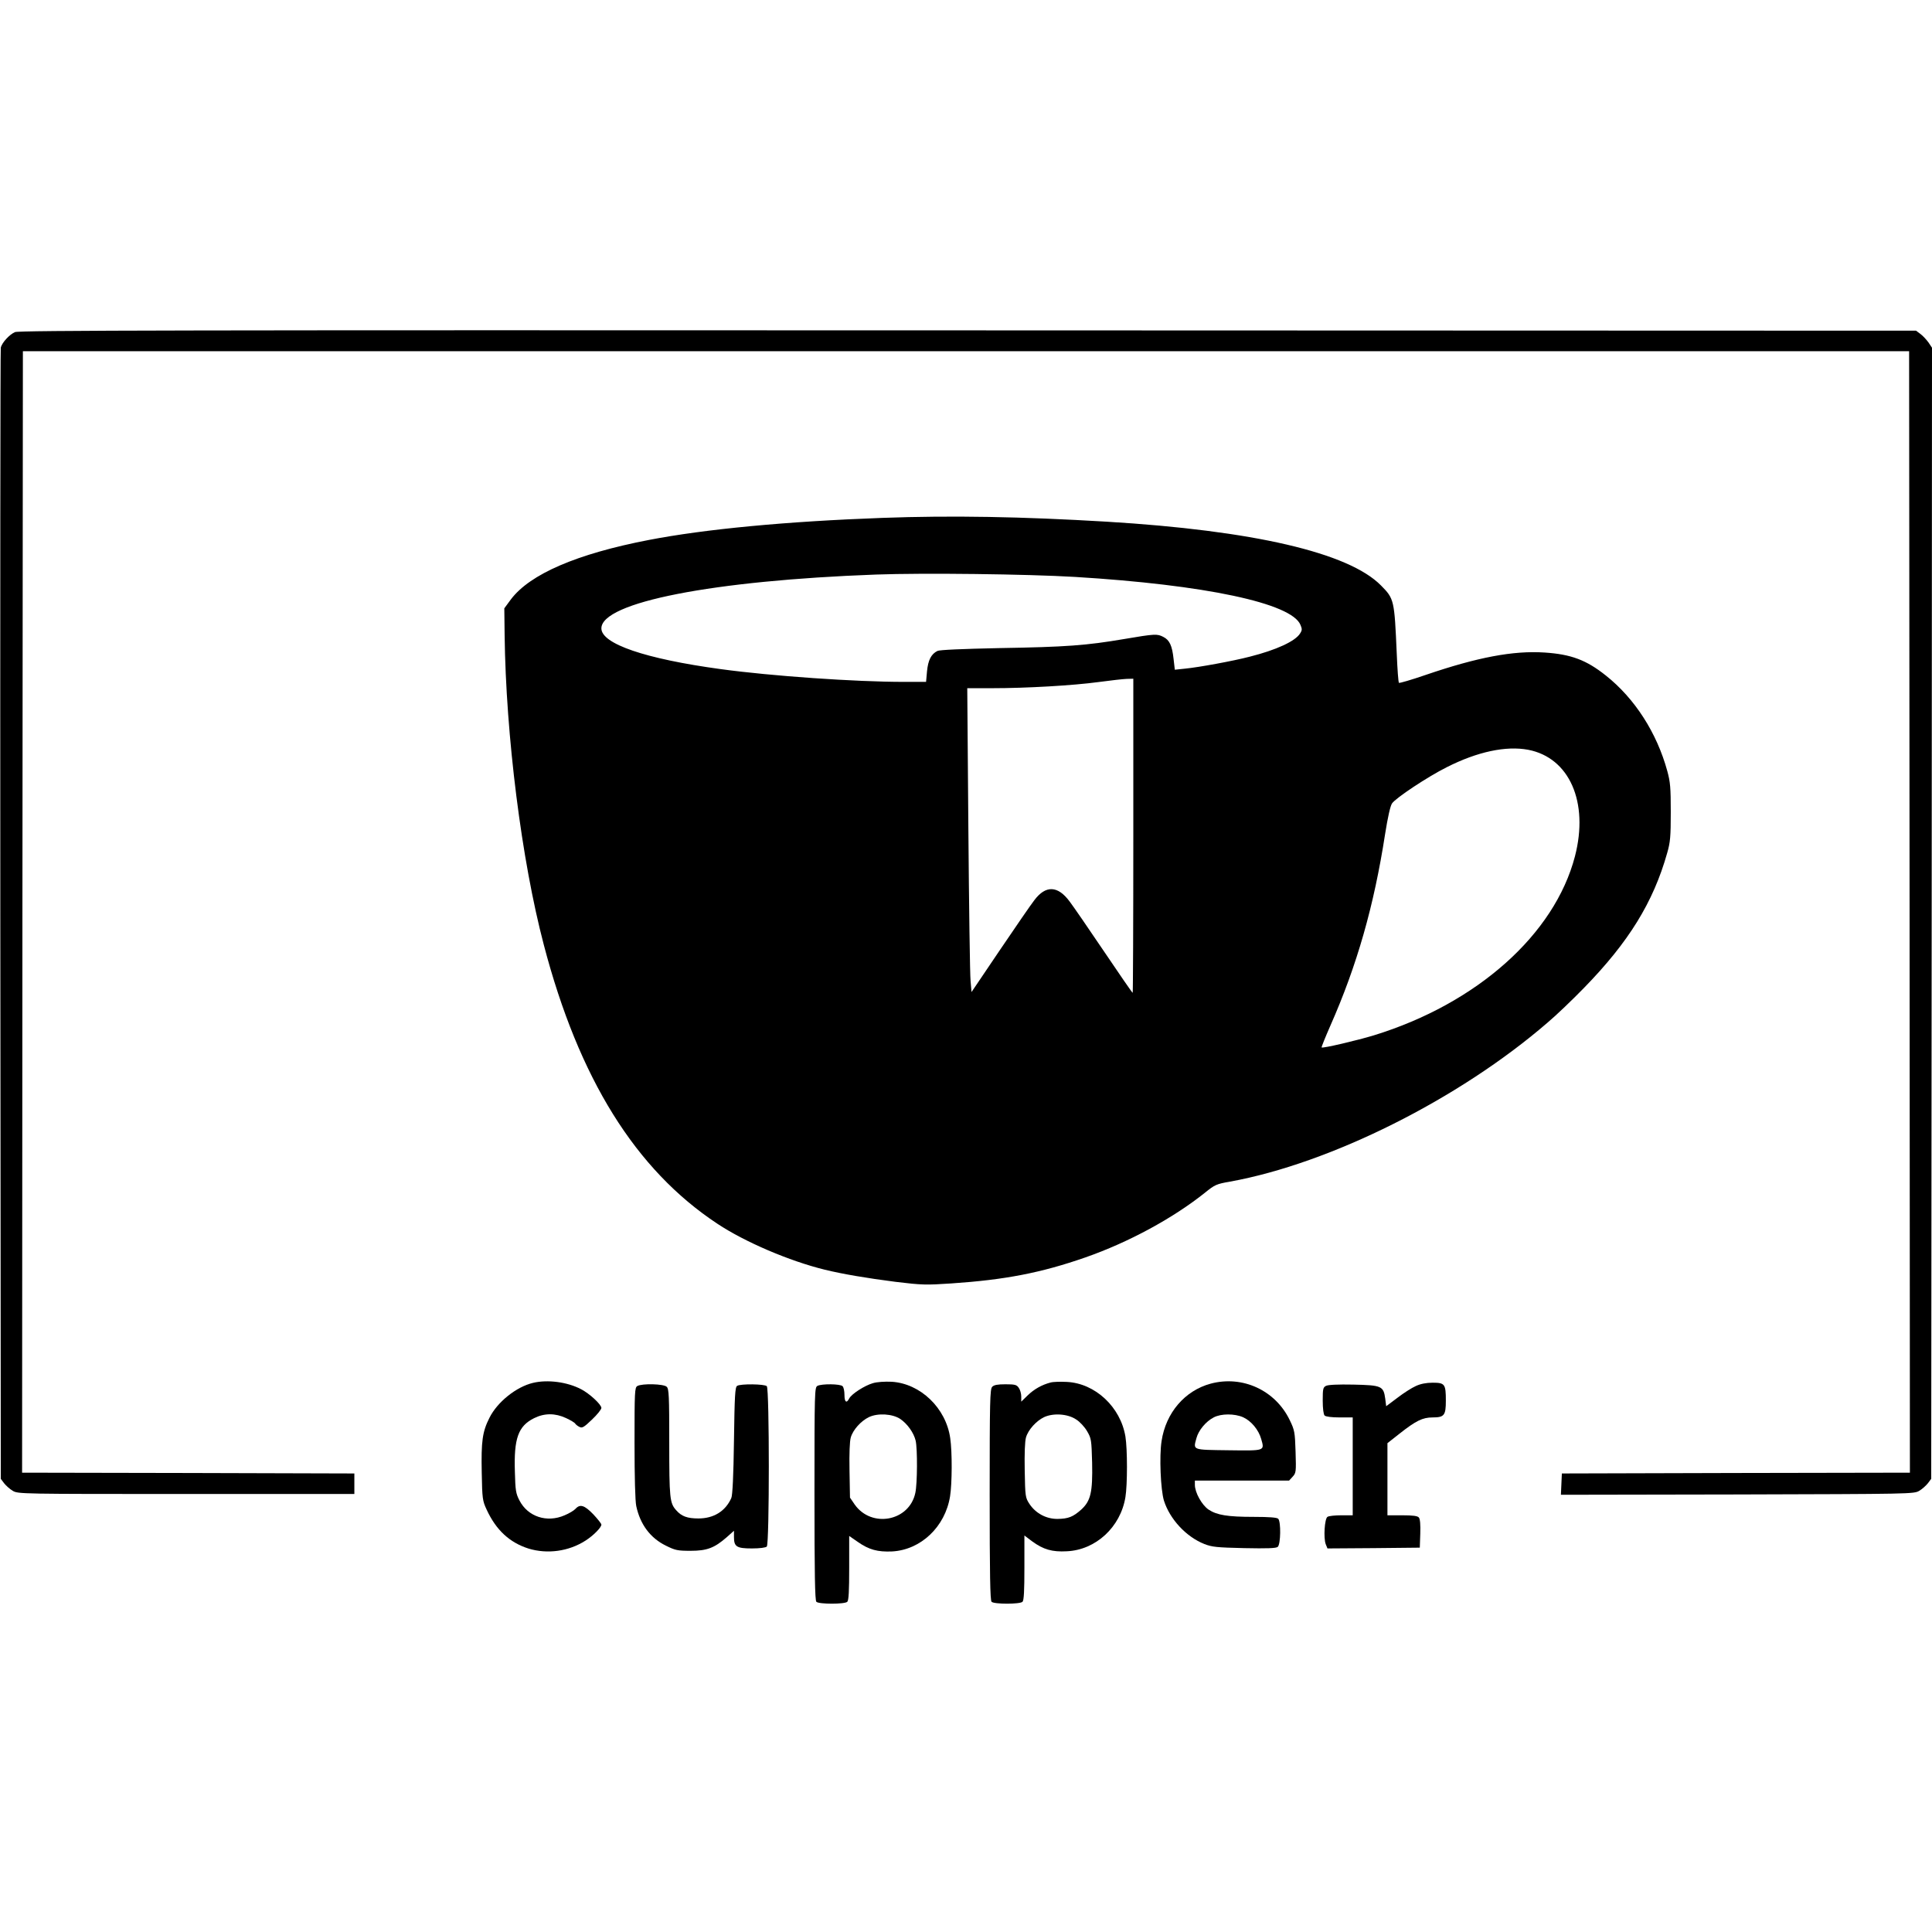
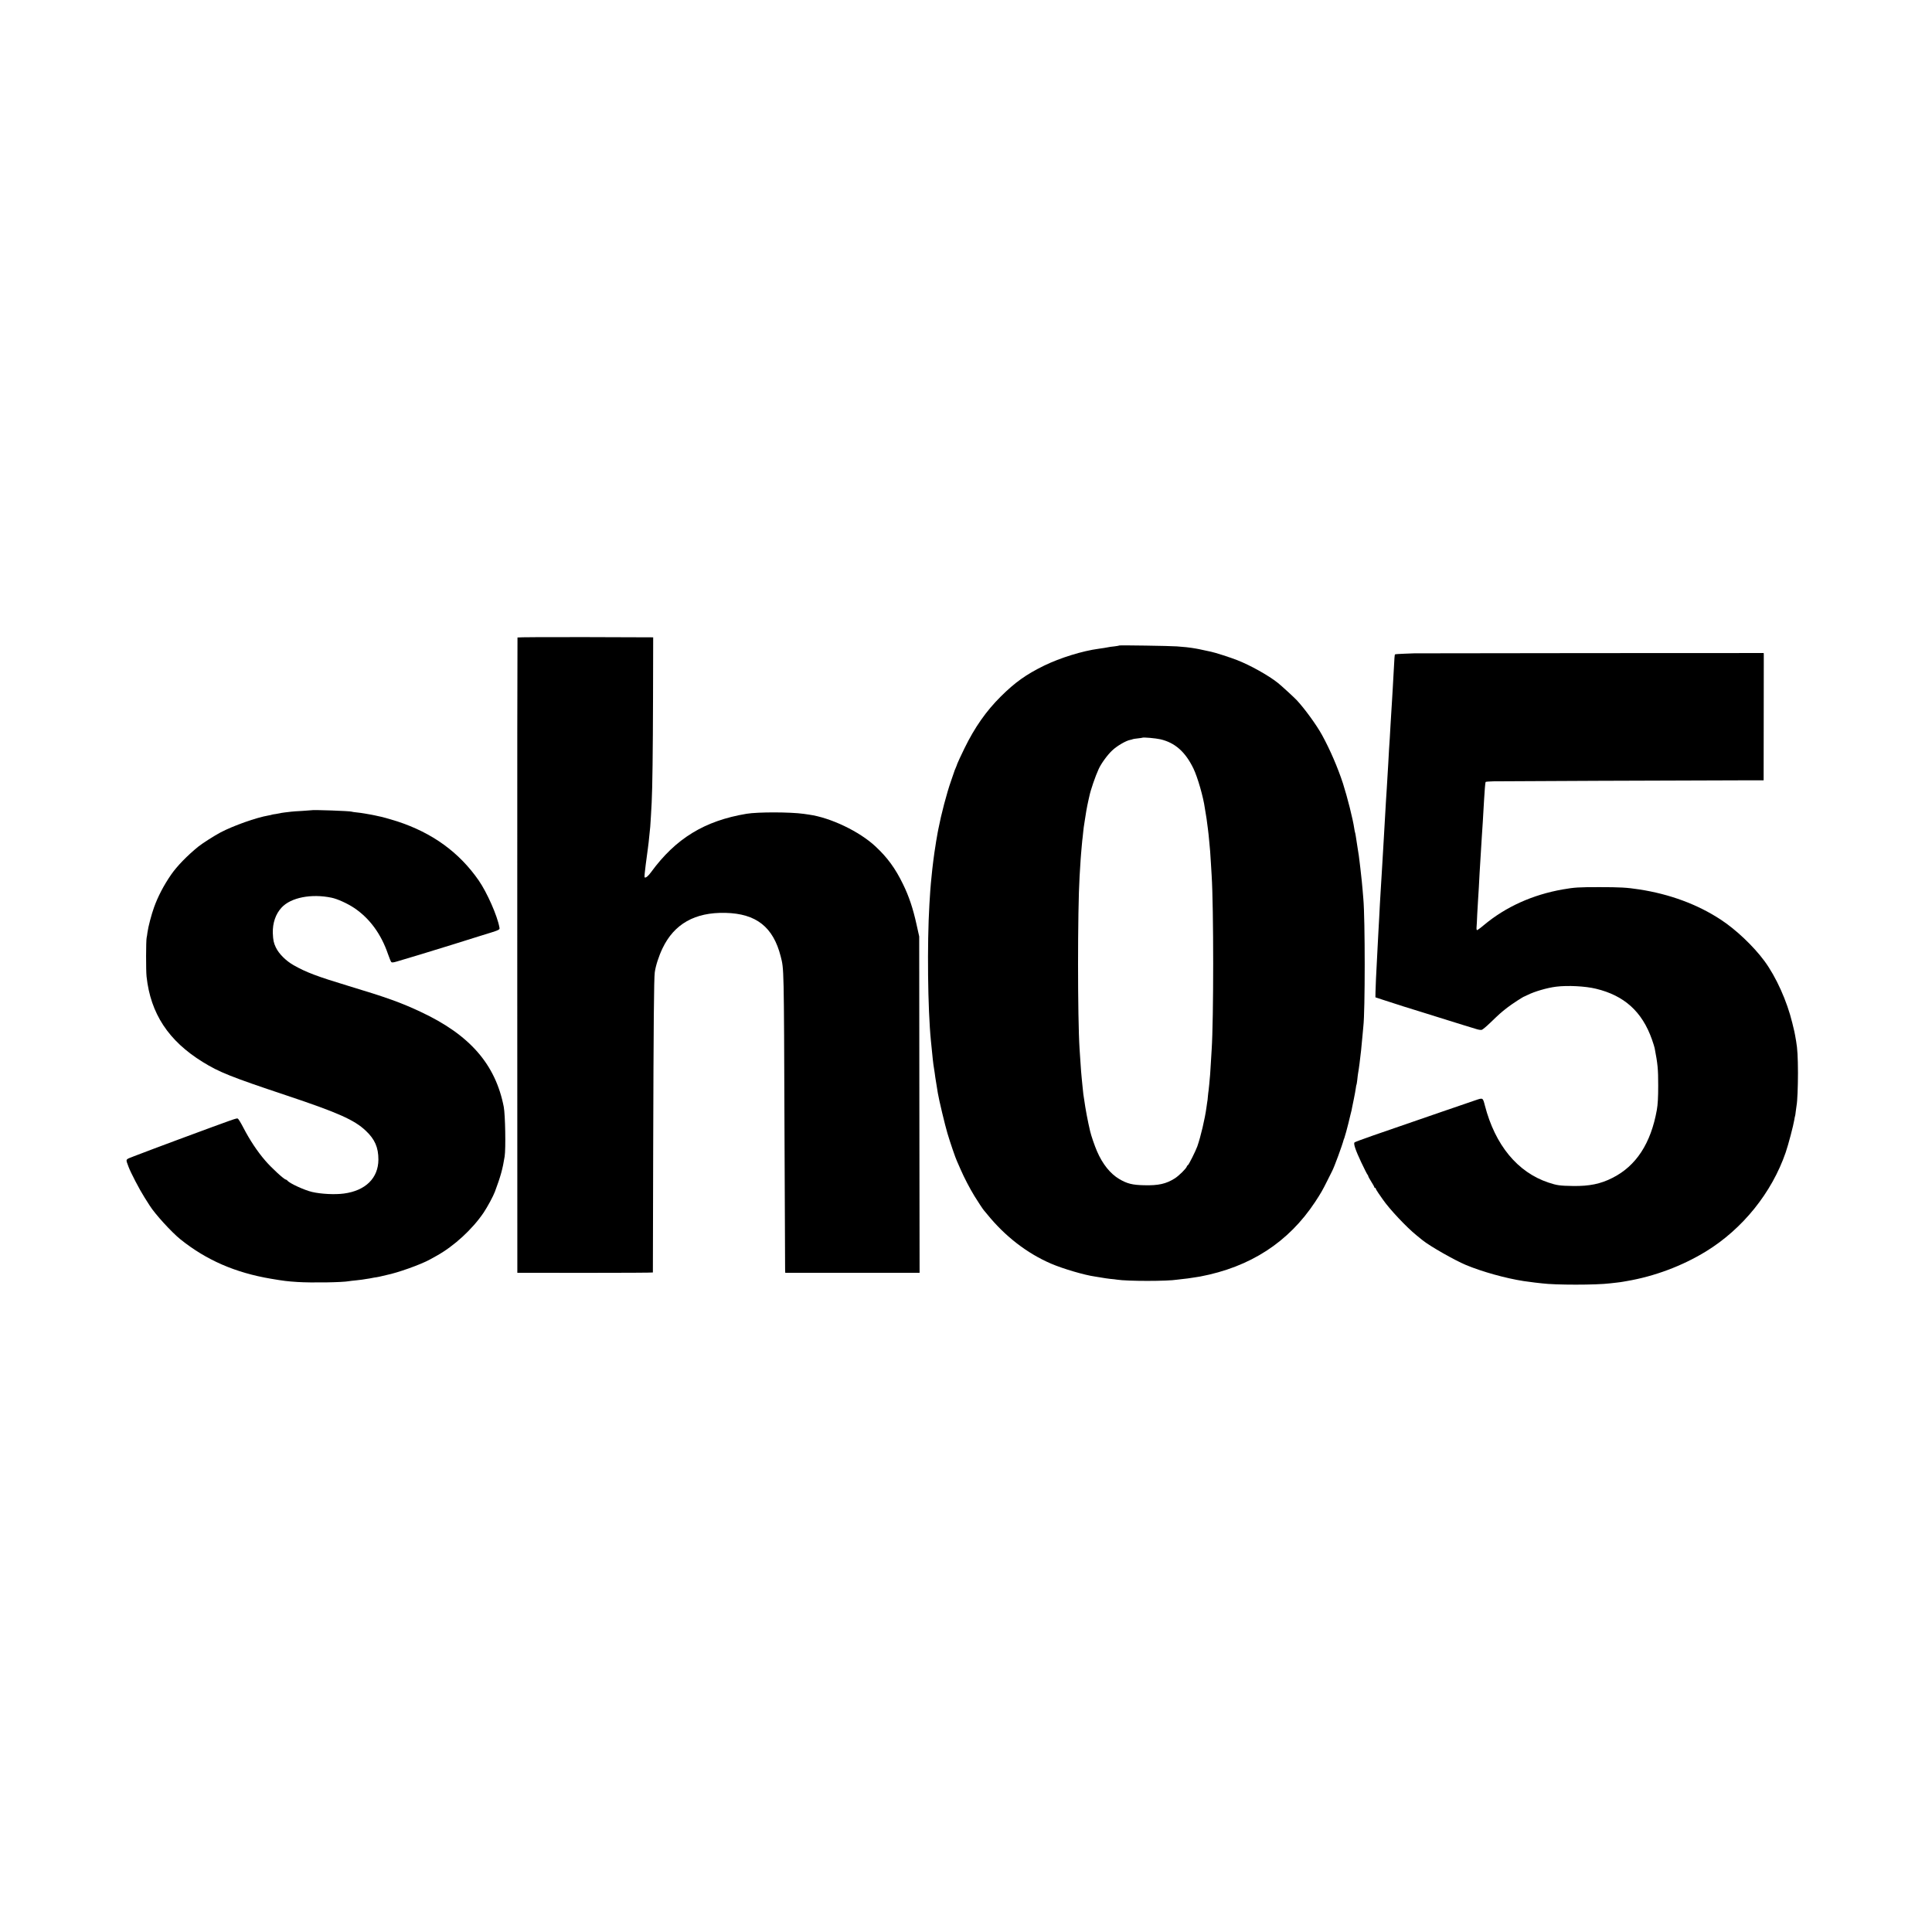
- <svg xmlns="http://www.w3.org/2000/svg" version="1.0" width="1224pt" height="1224pt" viewBox="0 0 1224 1224" preserveAspectRatio="xMidYMid meet">
-   <g transform="translate(0,1224) scale(0.1,-0.1)" fill="#000000" stroke="none">
-     <path d="M95 10136 c-35 -15 -83 -67 -90 -99 -3 -12 -4 -1629 -3 -3594 l3 -3572 21 -28 c12 -15 36 -37 55 -48 33 -20 52 -20 1099 -20 l1065 0 0 65 0 65 -1053 3 -1052 2 2 3553 3 3552 5975 0 5975 0 3 -3552 2 -3553 -1102 -2 -1103 -3 -3 -68 -3 -67 1118 2 c1098 3 1119 3 1152 23 19 11 43 33 55 48 l21 28 3 3583 2 3583 -22 33 c-13 18 -36 43 -51 54 l-28 21 -6007 2 c-4979 2 -6012 0 -6037 -11z" />
-     <path d="M5590 8959 c-606 -22 -1123 -71 -1480 -140 -456 -88 -752 -216 -873 -376 l-42 -57 2 -170 c8 -636 107 -1425 248 -1961 222 -848 581 -1425 1100 -1768 175 -116 456 -236 680 -291 110 -27 268 -54 449 -77 166 -20 191 -21 354 -10 340 23 568 67 849 165 272 95 553 247 756 409 63 51 73 56 160 71 635 115 1451 523 2011 1007 56 47 160 147 231 220 283 290 439 542 527 854 20 69 23 104 23 260 0 155 -3 191 -22 260 -66 242 -206 460 -389 605 -124 99 -221 135 -389 146 -198 13 -425 -30 -753 -142 -90 -31 -166 -53 -169 -50 -4 3 -10 86 -14 184 -15 342 -16 348 -100 433 -205 208 -809 348 -1739 404 -538 32 -979 40 -1420 24z m1220 -374 c823 -50 1373 -166 1429 -304 11 -26 11 -34 -3 -55 -31 -49 -151 -104 -317 -146 -107 -28 -327 -68 -410 -76 l-66 -7 -8 69 c-9 83 -25 119 -65 139 -39 20 -51 20 -251 -14 -236 -40 -363 -50 -791 -57 -233 -5 -376 -11 -389 -18 -40 -20 -59 -58 -66 -129 l-6 -67 -141 0 c-306 0 -840 37 -1161 81 -477 65 -755 160 -755 258 0 165 706 303 1740 341 301 11 957 3 1260 -15z m370 -1640 c0 -547 -2 -995 -4 -995 -3 0 -84 118 -182 263 -97 144 -195 286 -217 315 -75 102 -152 105 -224 9 -22 -28 -120 -171 -219 -317 l-179 -265 -6 70 c-4 39 -10 472 -14 963 l-7 892 158 0 c217 0 512 17 674 39 74 10 154 19 178 20 l42 1 0 -995z m2501 545 c262 -50 386 -332 297 -675 -129 -495 -621 -933 -1273 -1134 -105 -32 -326 -84 -332 -77 -2 2 23 64 55 137 169 382 277 761 347 1214 17 107 33 179 44 195 24 35 226 169 346 229 195 99 376 137 516 111z" />
-     <path d="M3377 3479 c-106 -25 -226 -121 -276 -221 -45 -89 -53 -149 -49 -347 3 -167 5 -179 31 -235 60 -130 146 -209 266 -247 119 -36 254 -18 361 51 50 32 100 83 100 101 0 6 -23 35 -51 65 -56 58 -84 67 -113 35 -10 -11 -40 -29 -69 -41 -112 -49 -233 -9 -286 94 -23 44 -26 64 -29 181 -7 212 21 290 121 340 66 33 134 33 203 1 28 -13 55 -29 58 -35 4 -6 16 -16 27 -21 17 -9 28 -3 79 46 33 31 60 65 60 74 0 22 -76 92 -129 119 -88 46 -212 62 -304 40z" />
-     <path d="M5530 3477 c-52 -15 -135 -68 -150 -97 -17 -33 -30 -23 -30 23 0 24 -5 48 -12 55 -15 15 -132 16 -159 2 -18 -10 -19 -29 -19 -683 0 -510 3 -676 12 -685 16 -16 180 -16 196 0 9 9 12 70 12 215 l0 202 55 -38 c70 -49 125 -64 217 -60 182 10 336 156 367 349 13 80 14 283 1 369 -27 191 -189 346 -371 357 -44 2 -93 -1 -119 -9z m174 -227 c45 -31 85 -87 97 -137 12 -53 11 -272 -2 -331 -38 -180 -277 -225 -384 -74 l-30 44 -3 171 c-2 108 1 186 8 210 14 49 65 105 115 129 57 27 150 21 199 -12z" />
-     <path d="M6655 3481 c-54 -14 -104 -42 -145 -82 l-40 -39 0 33 c0 18 -7 43 -16 55 -13 19 -24 22 -84 22 -49 0 -73 -4 -84 -16 -14 -14 -16 -89 -16 -683 0 -505 3 -670 12 -679 16 -16 180 -16 196 0 9 9 12 71 12 216 l0 204 49 -37 c71 -52 127 -68 219 -63 184 8 341 153 372 343 13 79 13 303 0 384 -31 187 -191 337 -371 346 -41 2 -87 1 -104 -4z m163 -234 c23 -14 54 -48 69 -74 27 -46 28 -55 32 -199 4 -189 -9 -243 -69 -298 -52 -46 -81 -58 -151 -59 -71 0 -137 35 -177 95 -26 40 -27 46 -30 212 -2 107 1 185 8 209 14 49 65 105 115 129 59 27 150 21 203 -15z" />
-     <path d="M7670 3474 c-163 -44 -284 -184 -311 -364 -15 -95 -6 -308 15 -377 37 -117 140 -229 256 -275 49 -19 78 -22 253 -26 145 -3 202 -1 212 8 19 16 21 160 3 178 -8 8 -57 12 -154 12 -166 0 -234 11 -287 46 -42 28 -87 108 -87 157 l0 27 298 0 299 0 22 24 c22 24 23 30 19 158 -4 125 -6 137 -37 201 -91 189 -299 285 -501 231z m206 -213 c51 -23 98 -80 114 -137 22 -77 27 -75 -207 -72 -233 3 -224 0 -203 77 13 49 59 105 109 131 47 25 133 25 187 1z" />
-     <path d="M8970 3459 c-25 -11 -77 -44 -116 -74 l-72 -54 -6 48 c-11 80 -23 85 -201 89 -99 2 -161 -1 -174 -8 -19 -9 -21 -20 -21 -93 0 -51 5 -88 12 -95 7 -7 44 -12 95 -12 l83 0 0 -310 0 -310 -72 0 c-40 0 -80 -4 -88 -10 -18 -11 -26 -133 -11 -173 l11 -27 292 2 293 3 3 88 c2 57 -1 94 -9 103 -8 10 -37 14 -105 14 l-94 0 0 229 0 228 75 59 c105 83 148 104 211 104 74 0 84 13 84 106 0 105 -6 114 -83 114 -41 0 -77 -7 -107 -21z" />
-     <path d="M4038 3459 c-17 -9 -18 -37 -18 -359 0 -220 4 -369 11 -402 25 -116 89 -202 187 -250 60 -30 75 -33 157 -33 104 0 151 18 229 86 l46 41 0 -40 c0 -61 17 -72 114 -72 50 0 87 5 94 12 17 17 17 999 0 1016 -14 14 -166 16 -188 2 -13 -8 -16 -62 -20 -347 -3 -221 -9 -347 -17 -364 -37 -83 -111 -129 -208 -129 -70 0 -107 13 -141 52 -41 45 -44 77 -44 429 0 294 -2 340 -16 353 -18 19 -157 22 -186 5z" />
+ <svg xmlns="http://www.w3.org/2000/svg" version="1.0" width="2560pt" height="2560pt" viewBox="0 0 2560 2560" preserveAspectRatio="xMidYMid meet">
+   <g transform="translate(0,2560) scale(0.1,-0.1)" fill="#000000" stroke="none">
+     <path d="M6857 17153 c-2 -5 -4 -1900 -3 -4213 l1 -4205 898 -1 c493 0 897 2 898 5 0 3 2 735 4 1626 5 1684 10 2265 21 2350 11 85 53 216 103 320 155 323 429 478 832 469 409 -9 635 -187 734 -578 43 -170 42 -118 50 -2306 4 -987 8 -1815 8 -1840 l2 -45 890 0 890 0 -3 2228 -2 2228 -36 162 c-47 213 -101 373 -179 532 -101 208 -206 352 -364 499 -211 198 -595 382 -882 422 -24 3 -55 8 -69 10 -179 25 -608 26 -758 1 -557 -93 -939 -327 -1266 -775 -38 -52 -69 -77 -84 -68 -5 3 2 78 14 168 13 90 26 188 29 218 3 30 8 66 10 80 3 22 8 71 21 205 3 36 15 235 19 320 10 196 16 678 18 1385 l2 805 -897 3 c-493 1 -899 -1 -901 -5z" />
+     <path d="M14830 17047 c-3 -3 -32 -8 -65 -12 -33 -3 -69 -8 -80 -11 -29 -6 -73 -13 -125 -20 -218 -29 -510 -120 -723 -223 -241 -118 -388 -223 -577 -411 -194 -193 -345 -409 -480 -685 -48 -99 -91 -191 -95 -204 -4 -13 -14 -40 -23 -60 -9 -20 -17 -40 -18 -46 -2 -5 -21 -62 -43 -125 -56 -158 -131 -446 -167 -634 -2 -11 -6 -32 -9 -46 -6 -34 -14 -78 -21 -120 -3 -19 -7 -46 -9 -60 -16 -91 -41 -290 -50 -390 -3 -36 -8 -81 -10 -100 -4 -32 -12 -151 -20 -285 -31 -522 -22 -1382 20 -1805 21 -218 32 -318 40 -360 3 -14 7 -43 10 -65 2 -23 12 -86 21 -140 9 -55 18 -113 21 -130 13 -82 95 -425 127 -532 36 -121 107 -329 126 -368 5 -11 28 -62 50 -114 45 -104 121 -250 183 -351 44 -72 117 -182 126 -190 3 -3 22 -25 42 -50 236 -292 530 -518 846 -654 159 -68 444 -152 583 -171 25 -4 66 -11 92 -15 26 -5 76 -12 110 -16 35 -3 74 -7 88 -10 137 -22 671 -22 800 0 14 2 52 7 85 10 33 3 69 8 80 10 11 2 41 6 66 10 25 4 57 9 70 11 666 126 1173 455 1526 990 74 113 98 154 163 285 29 58 56 113 62 124 28 53 129 326 153 416 1 3 5 12 8 20 6 14 42 144 53 192 3 13 9 39 14 58 5 19 11 45 14 58 3 13 7 31 10 40 3 9 8 31 10 47 3 17 15 73 26 127 11 53 22 115 25 138 3 24 7 46 10 49 2 4 6 34 10 66 3 33 8 69 10 81 8 39 30 205 40 304 3 30 7 73 9 95 3 22 7 74 11 115 3 41 8 91 10 110 24 195 24 1425 0 1690 -2 25 -7 79 -10 120 -8 91 -13 141 -20 200 -3 25 -7 65 -10 90 -3 25 -8 62 -10 83 -3 20 -7 56 -10 80 -4 23 -12 80 -20 127 -8 47 -17 105 -20 130 -4 24 -8 47 -10 50 -2 3 -6 26 -10 50 -18 126 -91 414 -150 599 -69 211 -172 450 -277 641 -72 132 -232 352 -337 464 -34 36 -205 193 -247 226 -125 100 -365 234 -541 303 -86 34 -294 101 -345 111 -13 2 -57 12 -98 21 -41 9 -87 19 -103 21 -15 2 -39 6 -55 9 -29 5 -98 13 -197 20 -86 7 -760 17 -765 12z m546 -1243 c194 -45 331 -167 438 -388 55 -114 131 -378 151 -526 2 -14 8 -52 14 -85 6 -33 13 -82 16 -110 4 -27 8 -61 10 -75 5 -34 13 -111 20 -190 3 -36 7 -85 10 -110 2 -25 7 -94 10 -155 4 -60 9 -135 10 -165 27 -427 27 -1906 0 -2310 -2 -30 -6 -104 -10 -165 -3 -60 -8 -132 -10 -160 -9 -102 -16 -181 -20 -210 -3 -16 -7 -55 -10 -85 -2 -30 -6 -64 -9 -75 -2 -11 -7 -42 -10 -70 -20 -150 -77 -390 -121 -515 -23 -64 -116 -250 -126 -250 -4 0 -10 -8 -13 -17 -10 -29 -104 -122 -159 -157 -115 -73 -218 -96 -407 -91 -155 3 -225 21 -329 82 -120 71 -222 199 -295 368 -32 74 -77 205 -91 265 -33 141 -61 288 -80 425 -3 22 -7 51 -10 65 -2 14 -7 57 -10 95 -3 39 -8 88 -11 110 -2 22 -6 67 -9 100 -2 33 -6 98 -10 145 -3 47 -7 114 -10 150 -27 409 -27 1834 0 2285 13 217 17 273 20 305 2 19 6 71 10 114 4 44 8 87 10 95 1 9 6 48 9 86 4 39 9 77 11 85 2 8 6 38 10 65 7 56 30 187 46 255 6 25 12 53 14 62 16 79 79 263 123 358 33 73 116 187 179 246 63 60 183 130 239 140 15 3 31 7 35 10 4 2 34 7 66 10 32 4 59 7 60 9 10 8 180 -7 239 -21z" />
+     <path d="M18740 16943 c-8 -1 -68 -3 -132 -5 -64 -2 -119 -6 -123 -9 -6 -6 -8 -35 -20 -264 -3 -60 -8 -141 -10 -180 -3 -38 -7 -115 -10 -170 -3 -55 -7 -127 -10 -160 -3 -33 -7 -107 -10 -165 -3 -58 -7 -136 -10 -175 -6 -78 -14 -220 -20 -335 -4 -73 -11 -190 -20 -335 -3 -38 -7 -108 -10 -155 -5 -90 -13 -233 -20 -346 -2 -38 -7 -116 -10 -174 -4 -58 -8 -134 -10 -170 -2 -36 -7 -112 -10 -170 -3 -58 -7 -132 -10 -165 -2 -33 -7 -114 -11 -180 -3 -66 -8 -142 -10 -170 -1 -27 -6 -106 -9 -175 -3 -69 -8 -150 -10 -180 -2 -30 -7 -116 -10 -190 -4 -74 -9 -162 -10 -195 -9 -158 -18 -357 -19 -420 l-1 -70 100 -33 c100 -34 467 -150 495 -157 8 -3 116 -36 240 -75 124 -39 277 -86 340 -106 63 -19 137 -42 164 -50 27 -9 58 -13 70 -10 12 3 64 47 117 98 115 111 135 129 219 195 62 48 216 149 233 151 4 1 21 9 38 18 89 45 258 95 379 110 153 19 386 7 526 -27 377 -90 613 -304 743 -672 17 -48 33 -100 36 -115 41 -214 47 -275 47 -498 0 -149 -5 -250 -18 -321 -79 -443 -274 -743 -589 -901 -157 -80 -307 -110 -520 -107 -180 3 -214 8 -326 45 -410 136 -708 496 -844 1023 -27 104 -25 102 -125 68 -47 -16 -242 -83 -435 -149 -903 -310 -1155 -398 -1167 -410 -16 -16 14 -104 88 -261 40 -84 77 -158 83 -164 6 -6 11 -16 11 -21 0 -6 18 -39 40 -74 22 -34 40 -67 40 -72 0 -6 5 -10 10 -10 6 0 10 -5 10 -10 0 -6 17 -34 37 -63 20 -28 46 -66 57 -82 87 -126 313 -367 446 -474 36 -29 72 -59 81 -66 102 -81 422 -263 574 -327 217 -90 526 -176 765 -213 70 -10 91 -13 150 -20 30 -3 71 -8 90 -10 174 -23 722 -23 905 0 17 2 56 7 88 10 32 4 68 8 80 11 12 2 36 6 52 9 369 63 734 200 1050 393 486 298 873 779 1056 1311 34 97 104 364 114 431 4 25 8 47 10 50 2 3 7 33 10 65 4 33 9 69 11 80 10 50 18 247 18 430 -1 209 -7 320 -24 417 -6 32 -12 68 -14 80 -5 31 -11 57 -37 163 -70 290 -214 610 -370 822 -146 197 -378 417 -579 548 -308 202 -676 338 -1081 400 -162 25 -254 30 -529 30 -275 0 -325 -3 -481 -30 -400 -70 -758 -231 -1048 -474 -46 -39 -87 -68 -91 -66 -4 3 -7 20 -5 37 2 18 6 96 9 173 4 77 9 163 11 190 2 28 7 100 10 160 3 61 7 146 10 190 18 298 22 366 30 490 11 165 15 223 20 320 3 55 7 132 10 170 3 39 7 106 10 149 3 44 8 82 11 85 3 3 49 7 102 8 93 2 2552 12 3244 13 l337 0 1 693 c1 380 1 751 1 822 0 72 0 139 0 151 l-1 21 -2308 -1 c-1269 -1 -2314 -2 -2322 -3z" />
+     <path d="M4127 14864 c-1 -1 -56 -5 -122 -9 -66 -3 -131 -8 -145 -10 -14 -2 -52 -6 -85 -10 -33 -4 -63 -9 -66 -11 -3 -1 -28 -6 -55 -10 -27 -3 -52 -8 -55 -10 -3 -2 -21 -6 -40 -9 -164 -28 -464 -135 -635 -224 -83 -44 -240 -144 -295 -188 -147 -119 -285 -261 -362 -373 -98 -142 -174 -289 -225 -430 -35 -96 -78 -260 -88 -335 -3 -27 -8 -59 -11 -70 -9 -40 -10 -432 -1 -515 53 -490 290 -852 746 -1133 217 -134 371 -196 1102 -440 689 -230 905 -326 1057 -470 120 -113 167 -221 167 -382 -1 -245 -170 -412 -457 -450 -118 -16 -302 -7 -422 21 -99 23 -295 112 -325 149 -7 8 -17 15 -22 15 -22 0 -190 154 -273 251 -104 120 -205 272 -291 438 -32 62 -65 116 -73 119 -18 7 -16 8 -781 -275 -194 -72 -498 -186 -598 -225 -115 -45 -108 -32 -70 -136 29 -79 147 -305 212 -407 31 -49 62 -99 69 -109 70 -112 290 -353 408 -448 343 -275 726 -442 1200 -522 172 -29 212 -34 349 -43 185 -12 599 -6 686 11 11 2 50 7 86 10 37 4 75 8 85 10 10 2 38 7 63 10 25 3 56 9 70 12 14 3 41 8 60 10 19 3 53 10 75 16 22 5 47 11 55 13 147 29 453 138 575 205 17 9 57 32 90 50 231 128 474 351 624 573 50 75 127 217 149 277 75 201 103 301 129 467 16 105 8 552 -12 657 -110 564 -450 954 -1100 1258 -264 124 -454 192 -955 343 -419 127 -563 181 -730 276 -102 58 -195 151 -235 235 -29 61 -36 96 -40 189 -4 133 37 254 116 339 122 133 393 187 662 131 79 -16 212 -77 302 -137 204 -138 355 -344 446 -610 18 -51 37 -98 43 -105 8 -9 26 -8 76 7 109 31 467 140 740 225 58 18 209 65 335 105 306 94 288 87 282 124 -28 154 -164 461 -274 620 -259 373 -614 630 -1078 782 -101 32 -208 62 -255 70 -14 3 -32 7 -40 9 -8 2 -31 7 -50 10 -19 3 -57 10 -85 15 -27 5 -77 12 -109 15 -33 3 -62 8 -66 10 -14 9 -524 27 -533 19z" />
  </g>
</svg>
